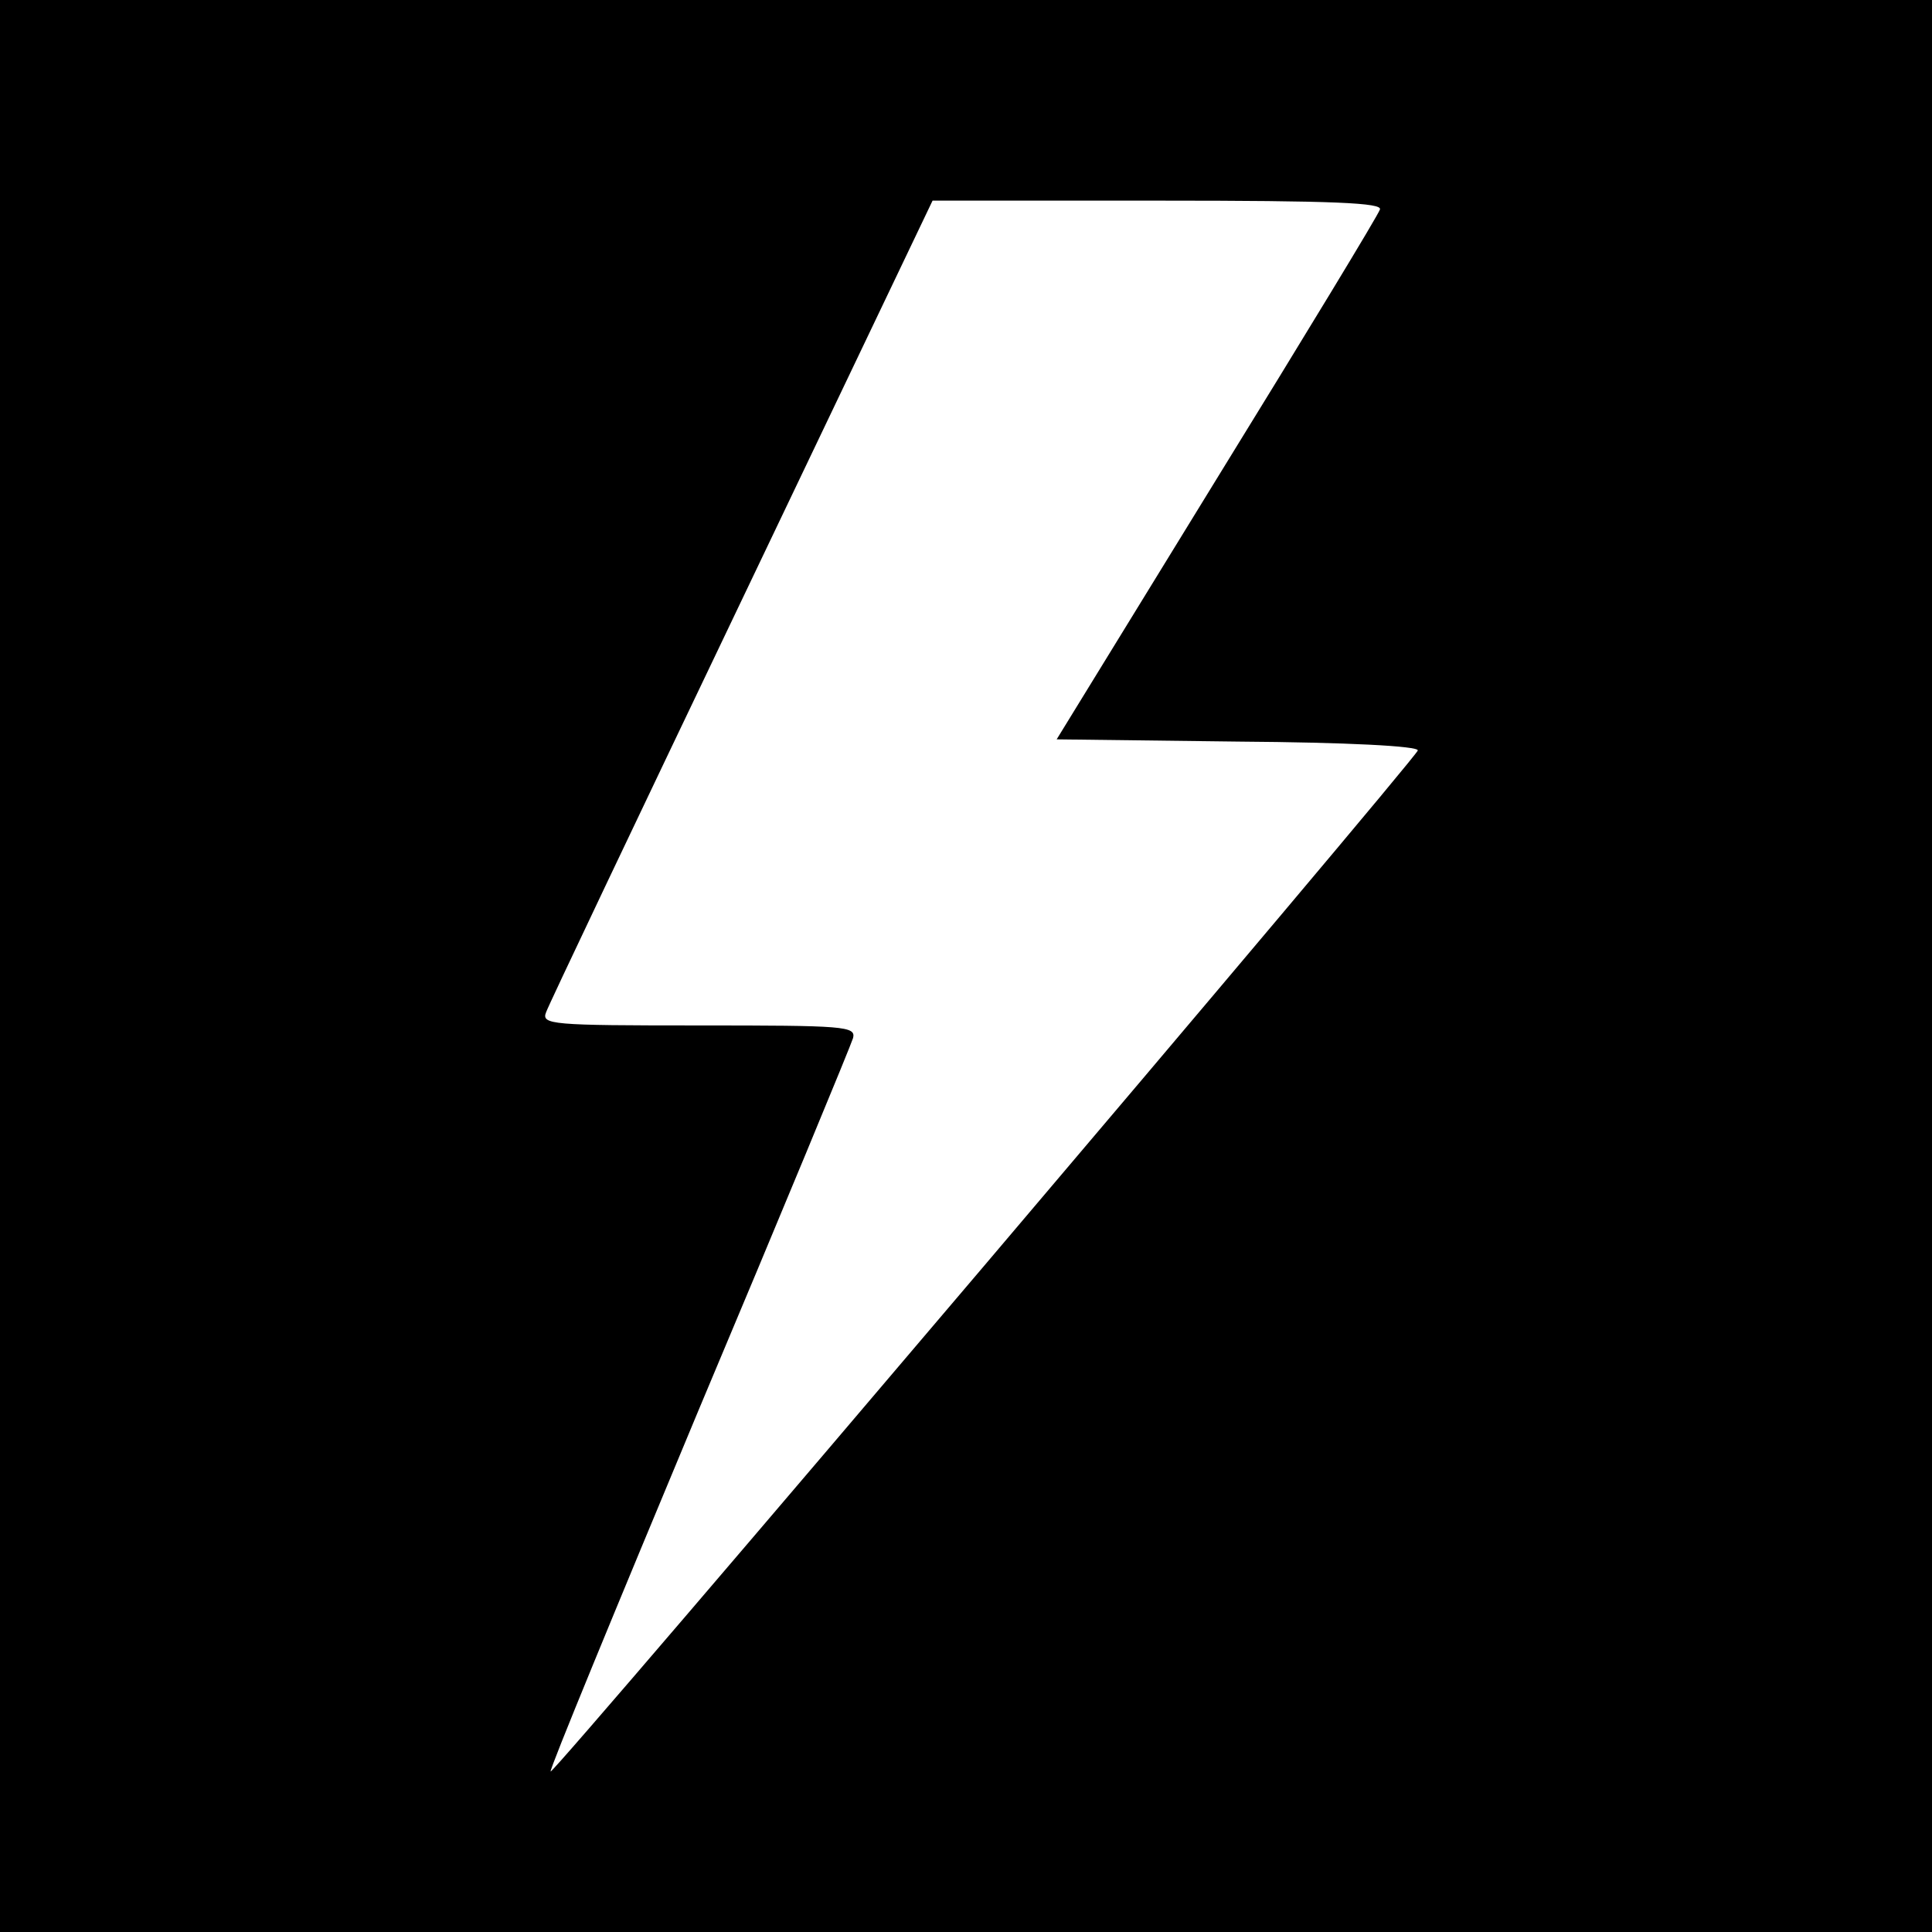
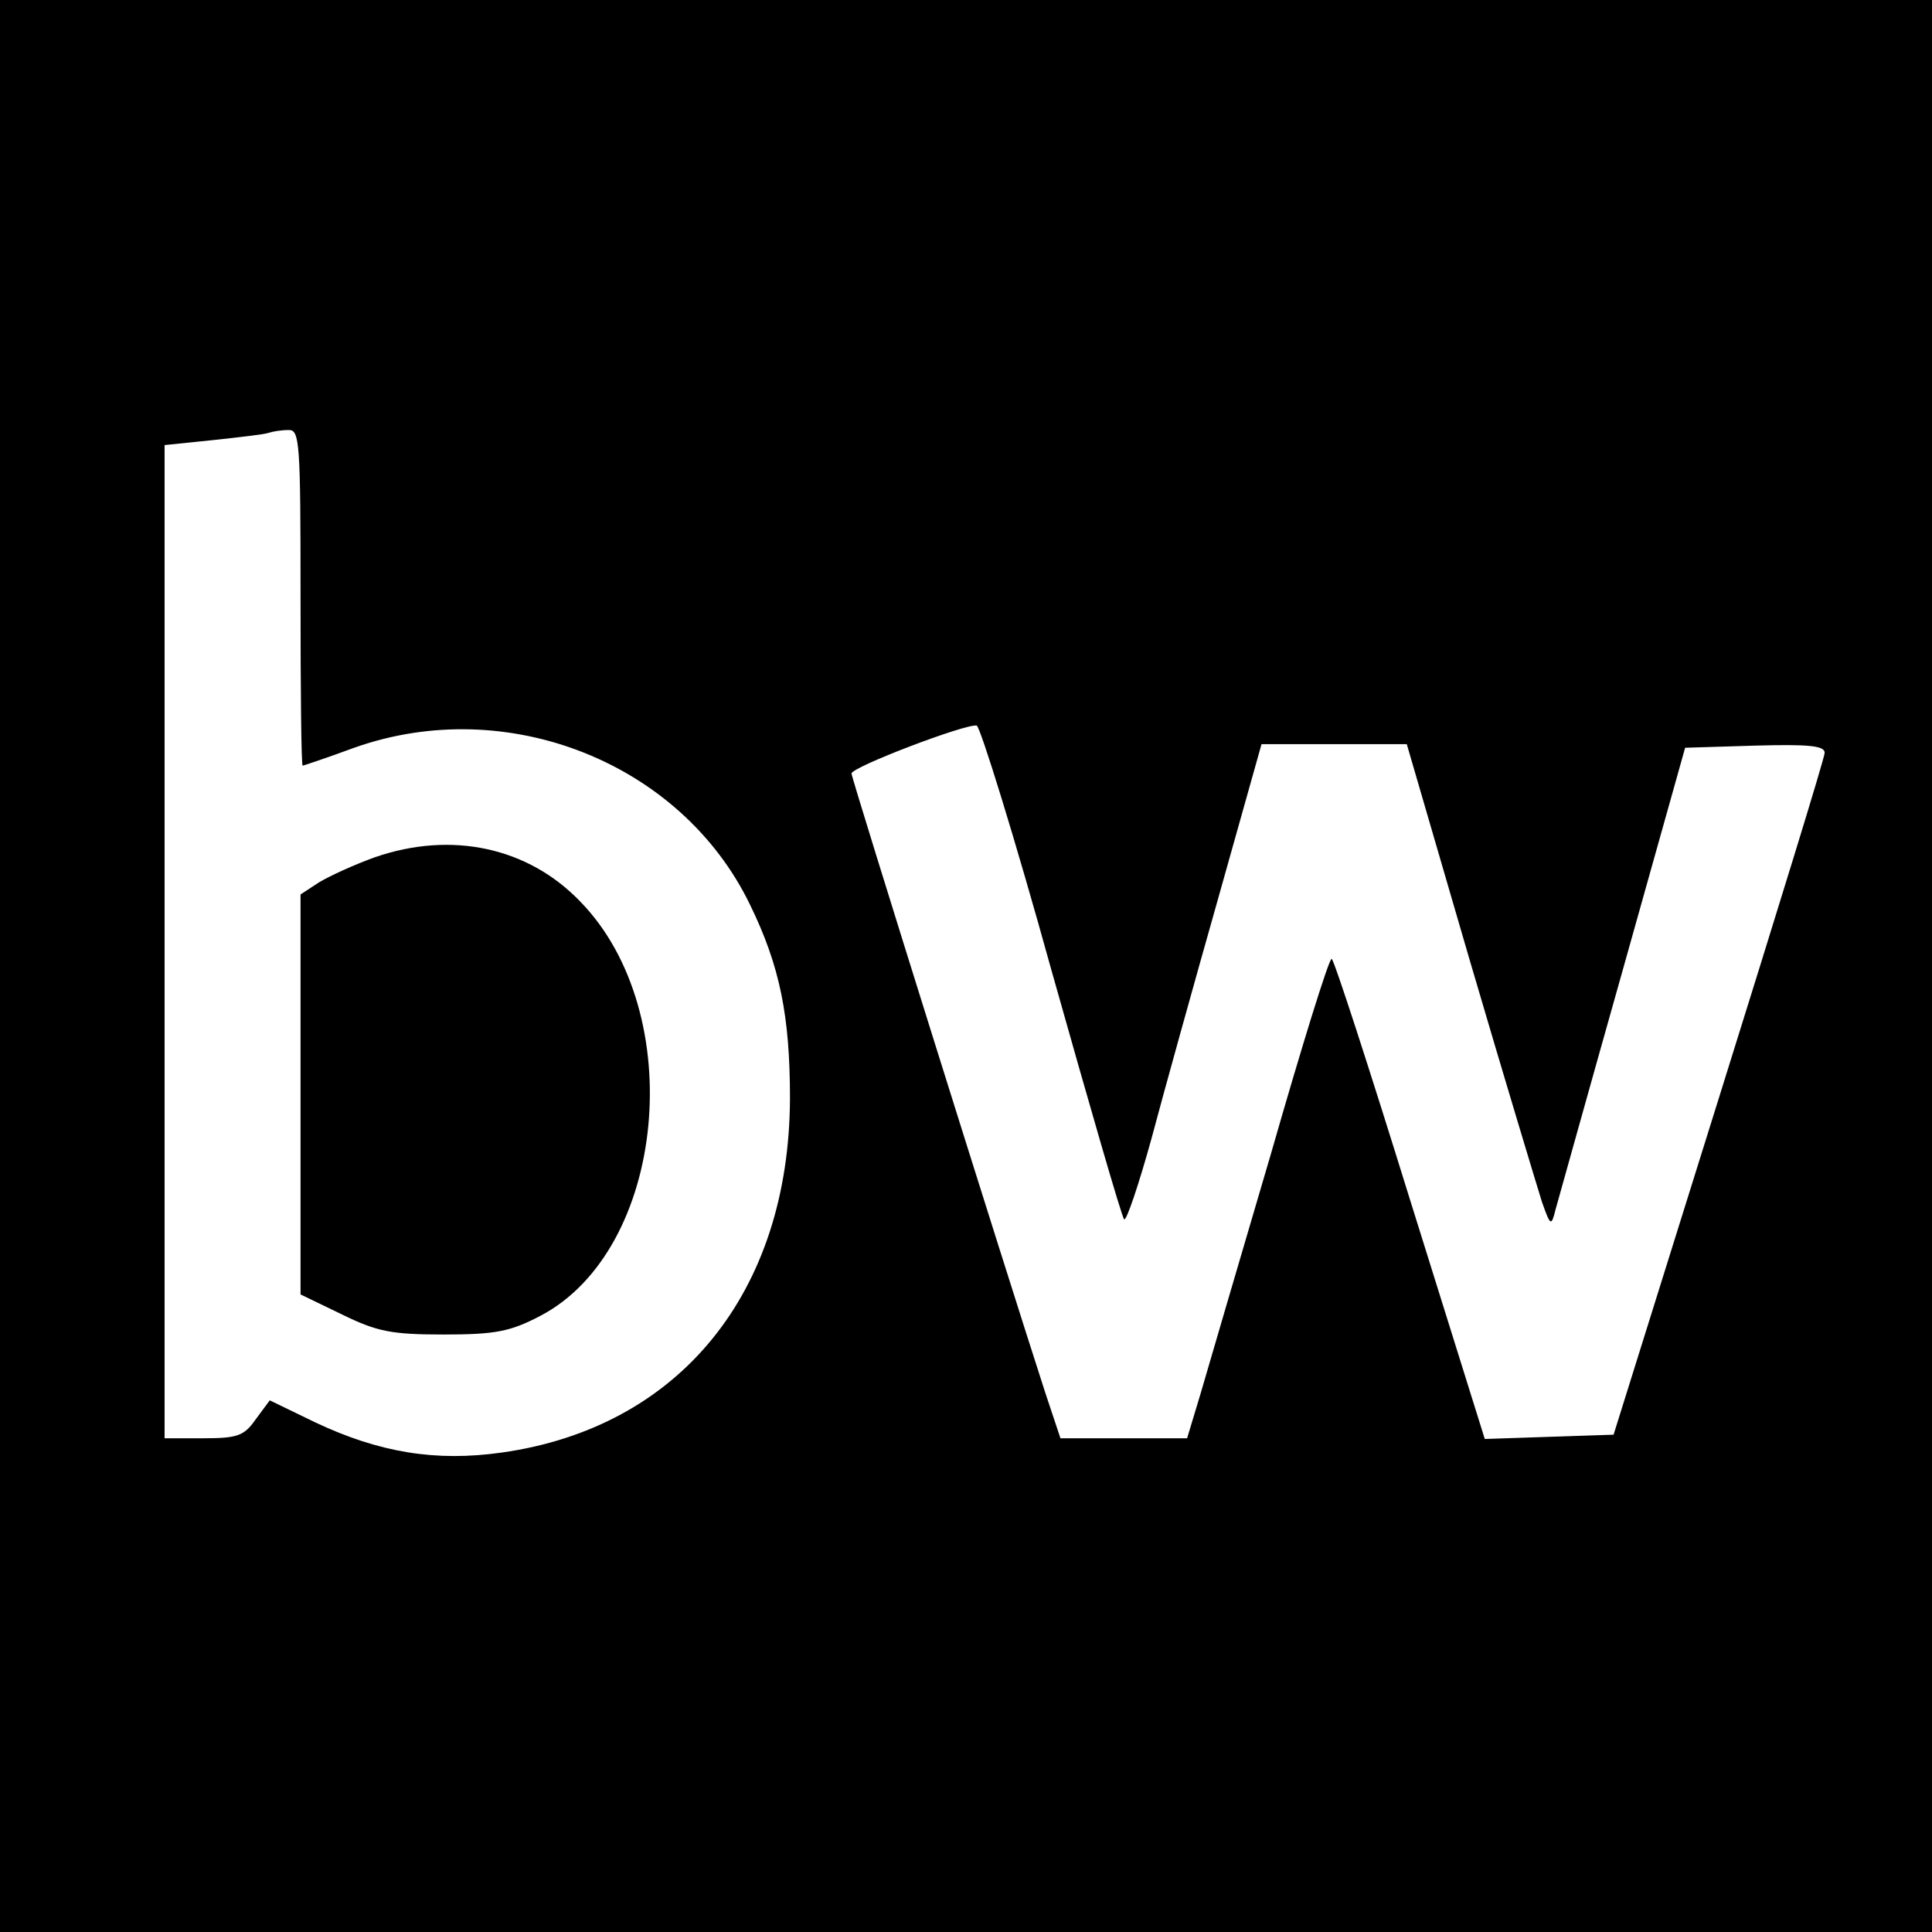
- <svg xmlns="http://www.w3.org/2000/svg" version="1.0" width="260pt" height="260pt" viewBox="0 0 260 260" preserveAspectRatio="xMidYMid meet">
-   <g transform="translate(0,260) scale(0.1,-0.1)" fill="#000000" stroke="none">
-     <path d="M0 1300 l0 -1300 1300 0 1300 0 0 1300 0 1300 -1300 0 -1300 0 0 -1300z m1857 1018 c-2 -7 -101 -170 -220 -363 l-215 -350 245 -3 c144 -1 243 -6 241 -12 -5 -14 -1162 -1377 -1167 -1374 -2 2 88 220 199 486 112 266 205 491 208 501 4 16 -11 17 -208 17 -198 0 -212 1 -205 18 3 9 122 259 263 554 l257 538 304 0 c238 0 302 -3 298 -12z" />
+ <svg xmlns="http://www.w3.org/2000/svg" version="1.0" width="270pt" height="270pt" viewBox="0 0 270 270" preserveAspectRatio="xMidYMid meet">
+   <g transform="translate(0,270) scale(0.1,-0.1)" fill="#000000" stroke="none">
+     <path d="M0 1350 l0 -1350 1350 0 1350 0 0 1350 0 1350 -1350 0 -1350 0 0 -1350z m420 515 c0 -129 1 -235 3 -235 1 0 34 11 72 25 214 76 457 -21 553 -219 42 -86 56 -156 56 -271 -1 -271 -154 -460 -403 -495 -92 -13 -171 0 -260 42 l-64 31 -20 -27 c-16 -23 -26 -26 -73 -26 l-54 0 0 694 0 694 68 7 c37 4 72 8 77 10 6 2 18 4 28 4 16 1 17 -17 17 -234z m1050 -523 c53 -188 98 -344 101 -346 3 -3 20 47 38 112 17 64 59 215 93 335 l61 217 101 0 102 0 88 -302 c49 -167 95 -319 101 -338 12 -34 13 -34 19 -10 4 14 46 165 94 335 l87 310 98 3 c74 2 97 0 97 -10 0 -7 -67 -224 -148 -483 l-147 -470 -90 -3 -90 -3 -105 336 c-57 184 -106 335 -109 335 -4 0 -42 -123 -85 -273 -44 -149 -88 -300 -98 -334 l-19 -63 -89 0 -88 0 -21 63 c-58 179 -271 859 -271 866 0 9 160 70 175 67 5 -2 53 -156 105 -344z" />
+     <path d="M524 1502 c-28 -10 -63 -26 -78 -35 l-26 -17 0 -279 0 -280 58 -28 c49 -24 69 -28 142 -28 72 0 93 4 135 26 176 92 208 423 56 579 -73 76 -180 99 -287 62z" />
  </g>
</svg>
